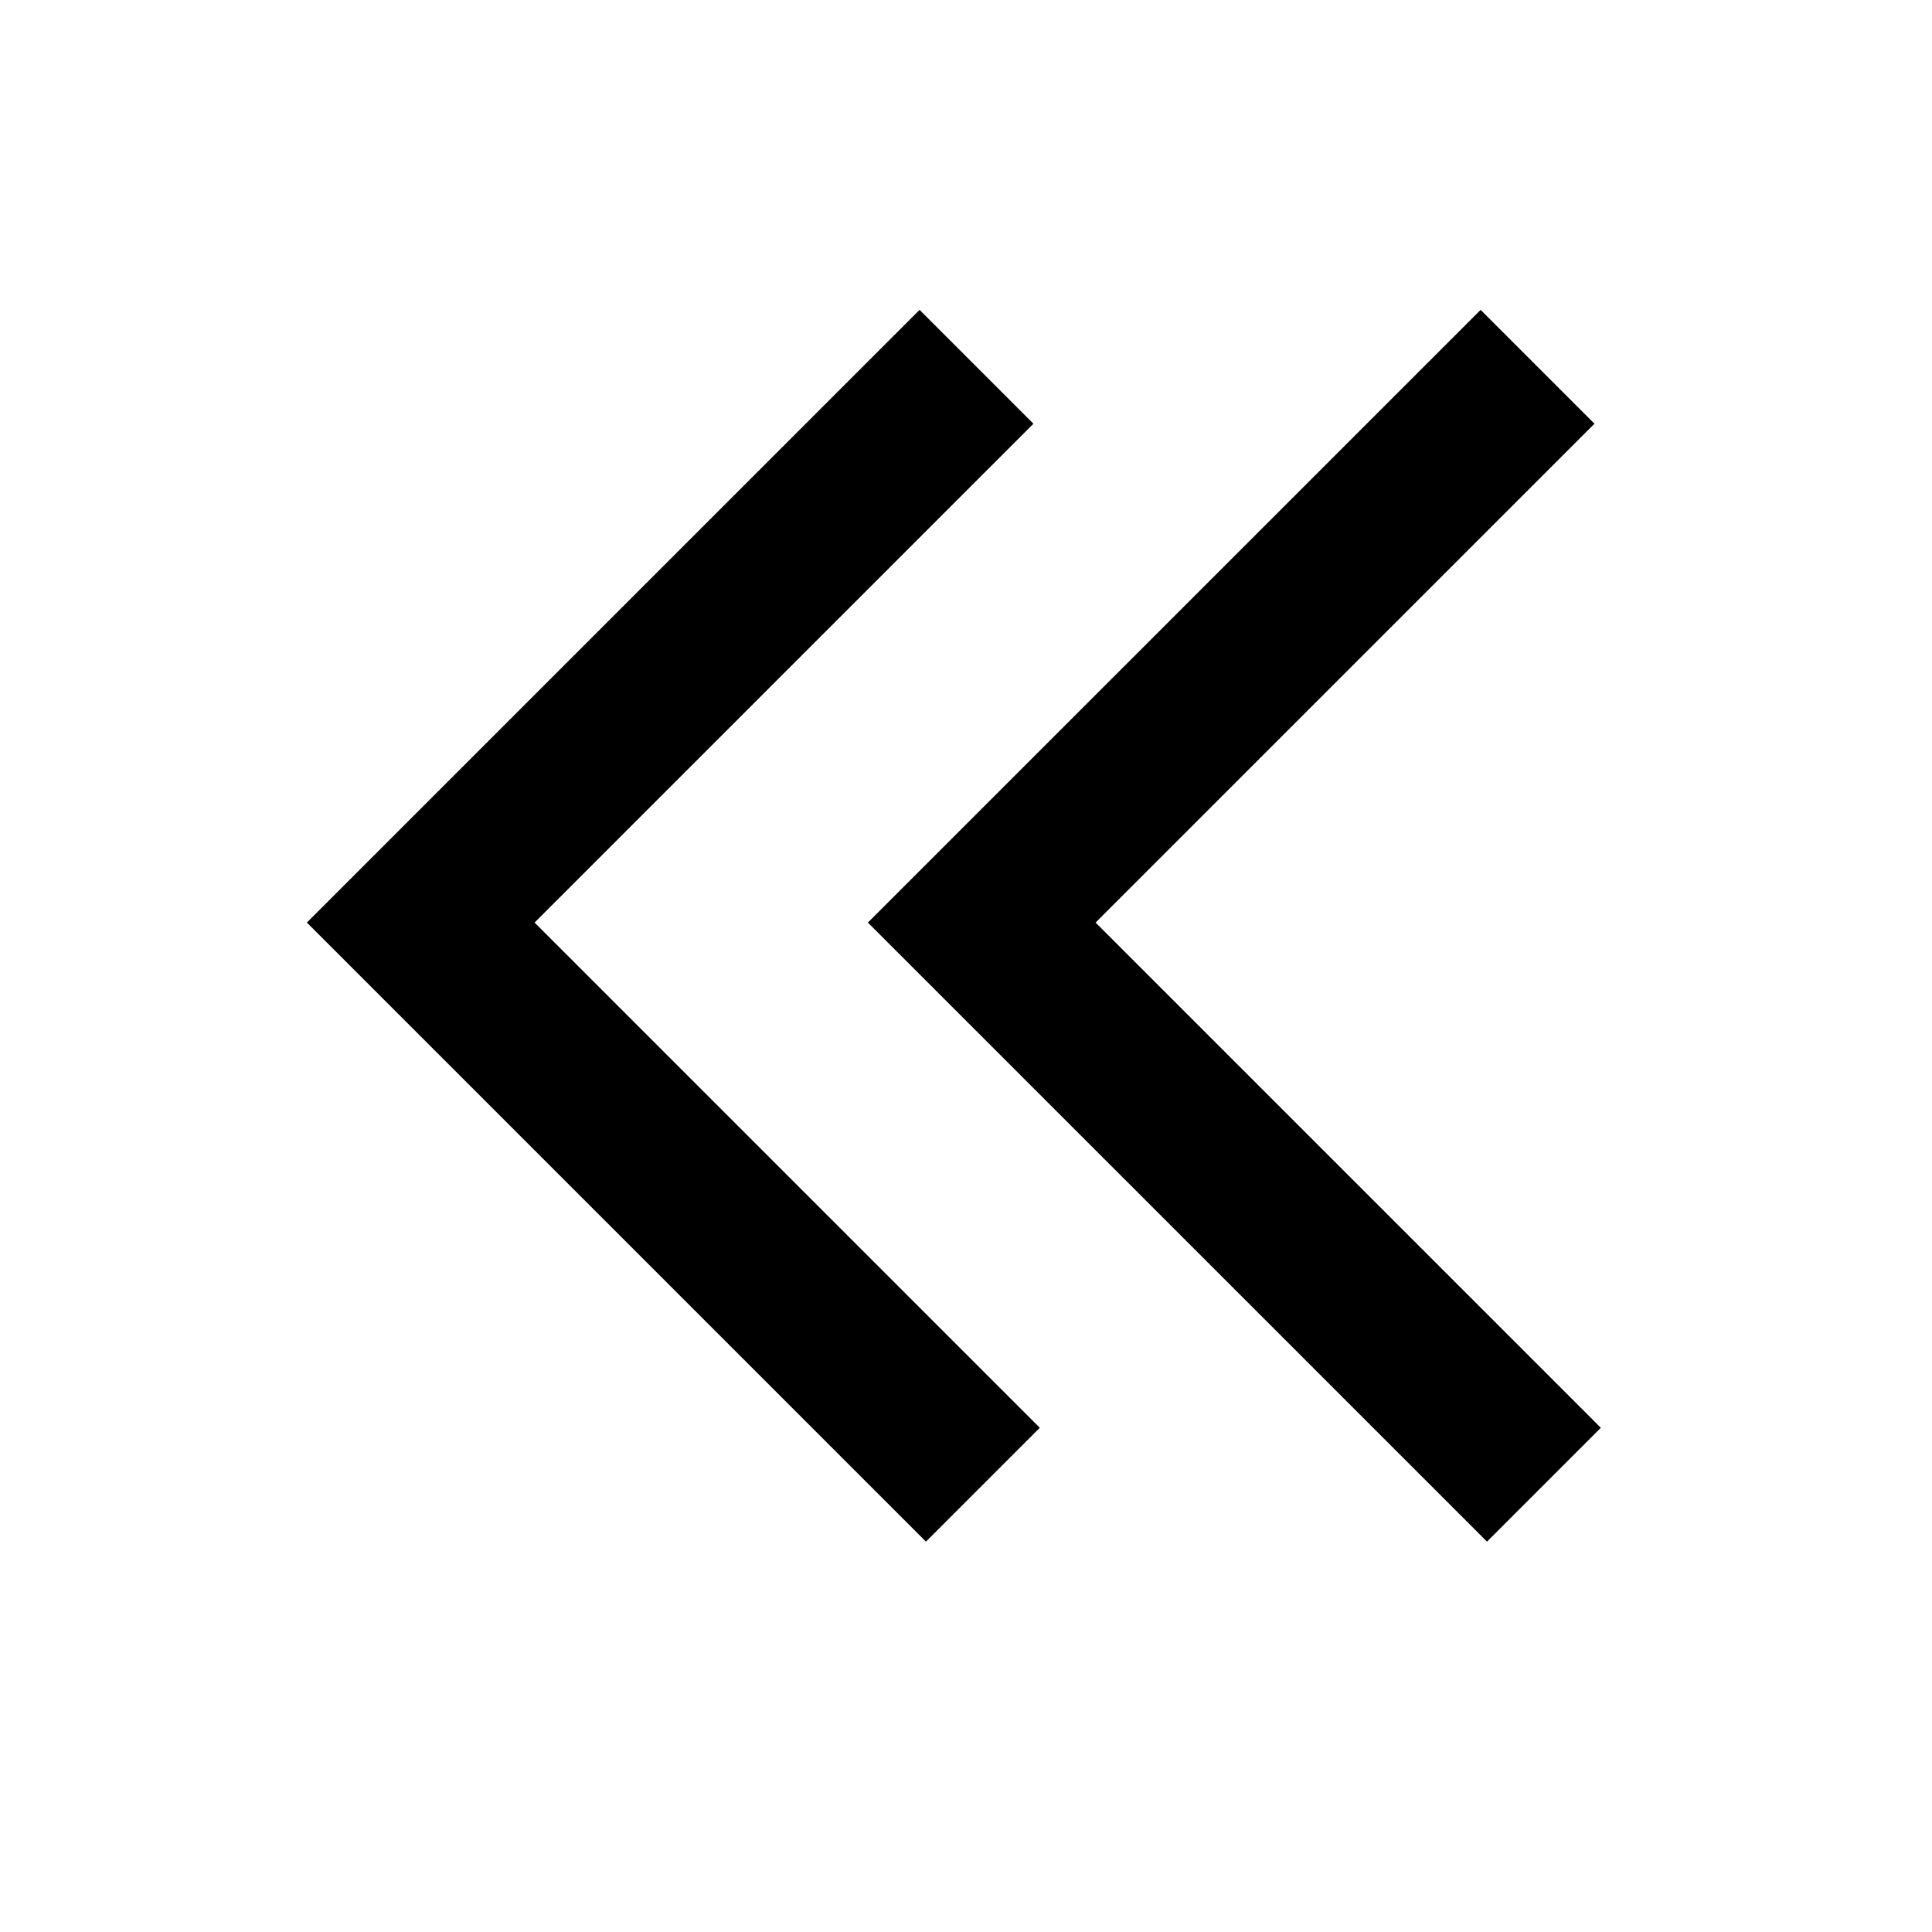
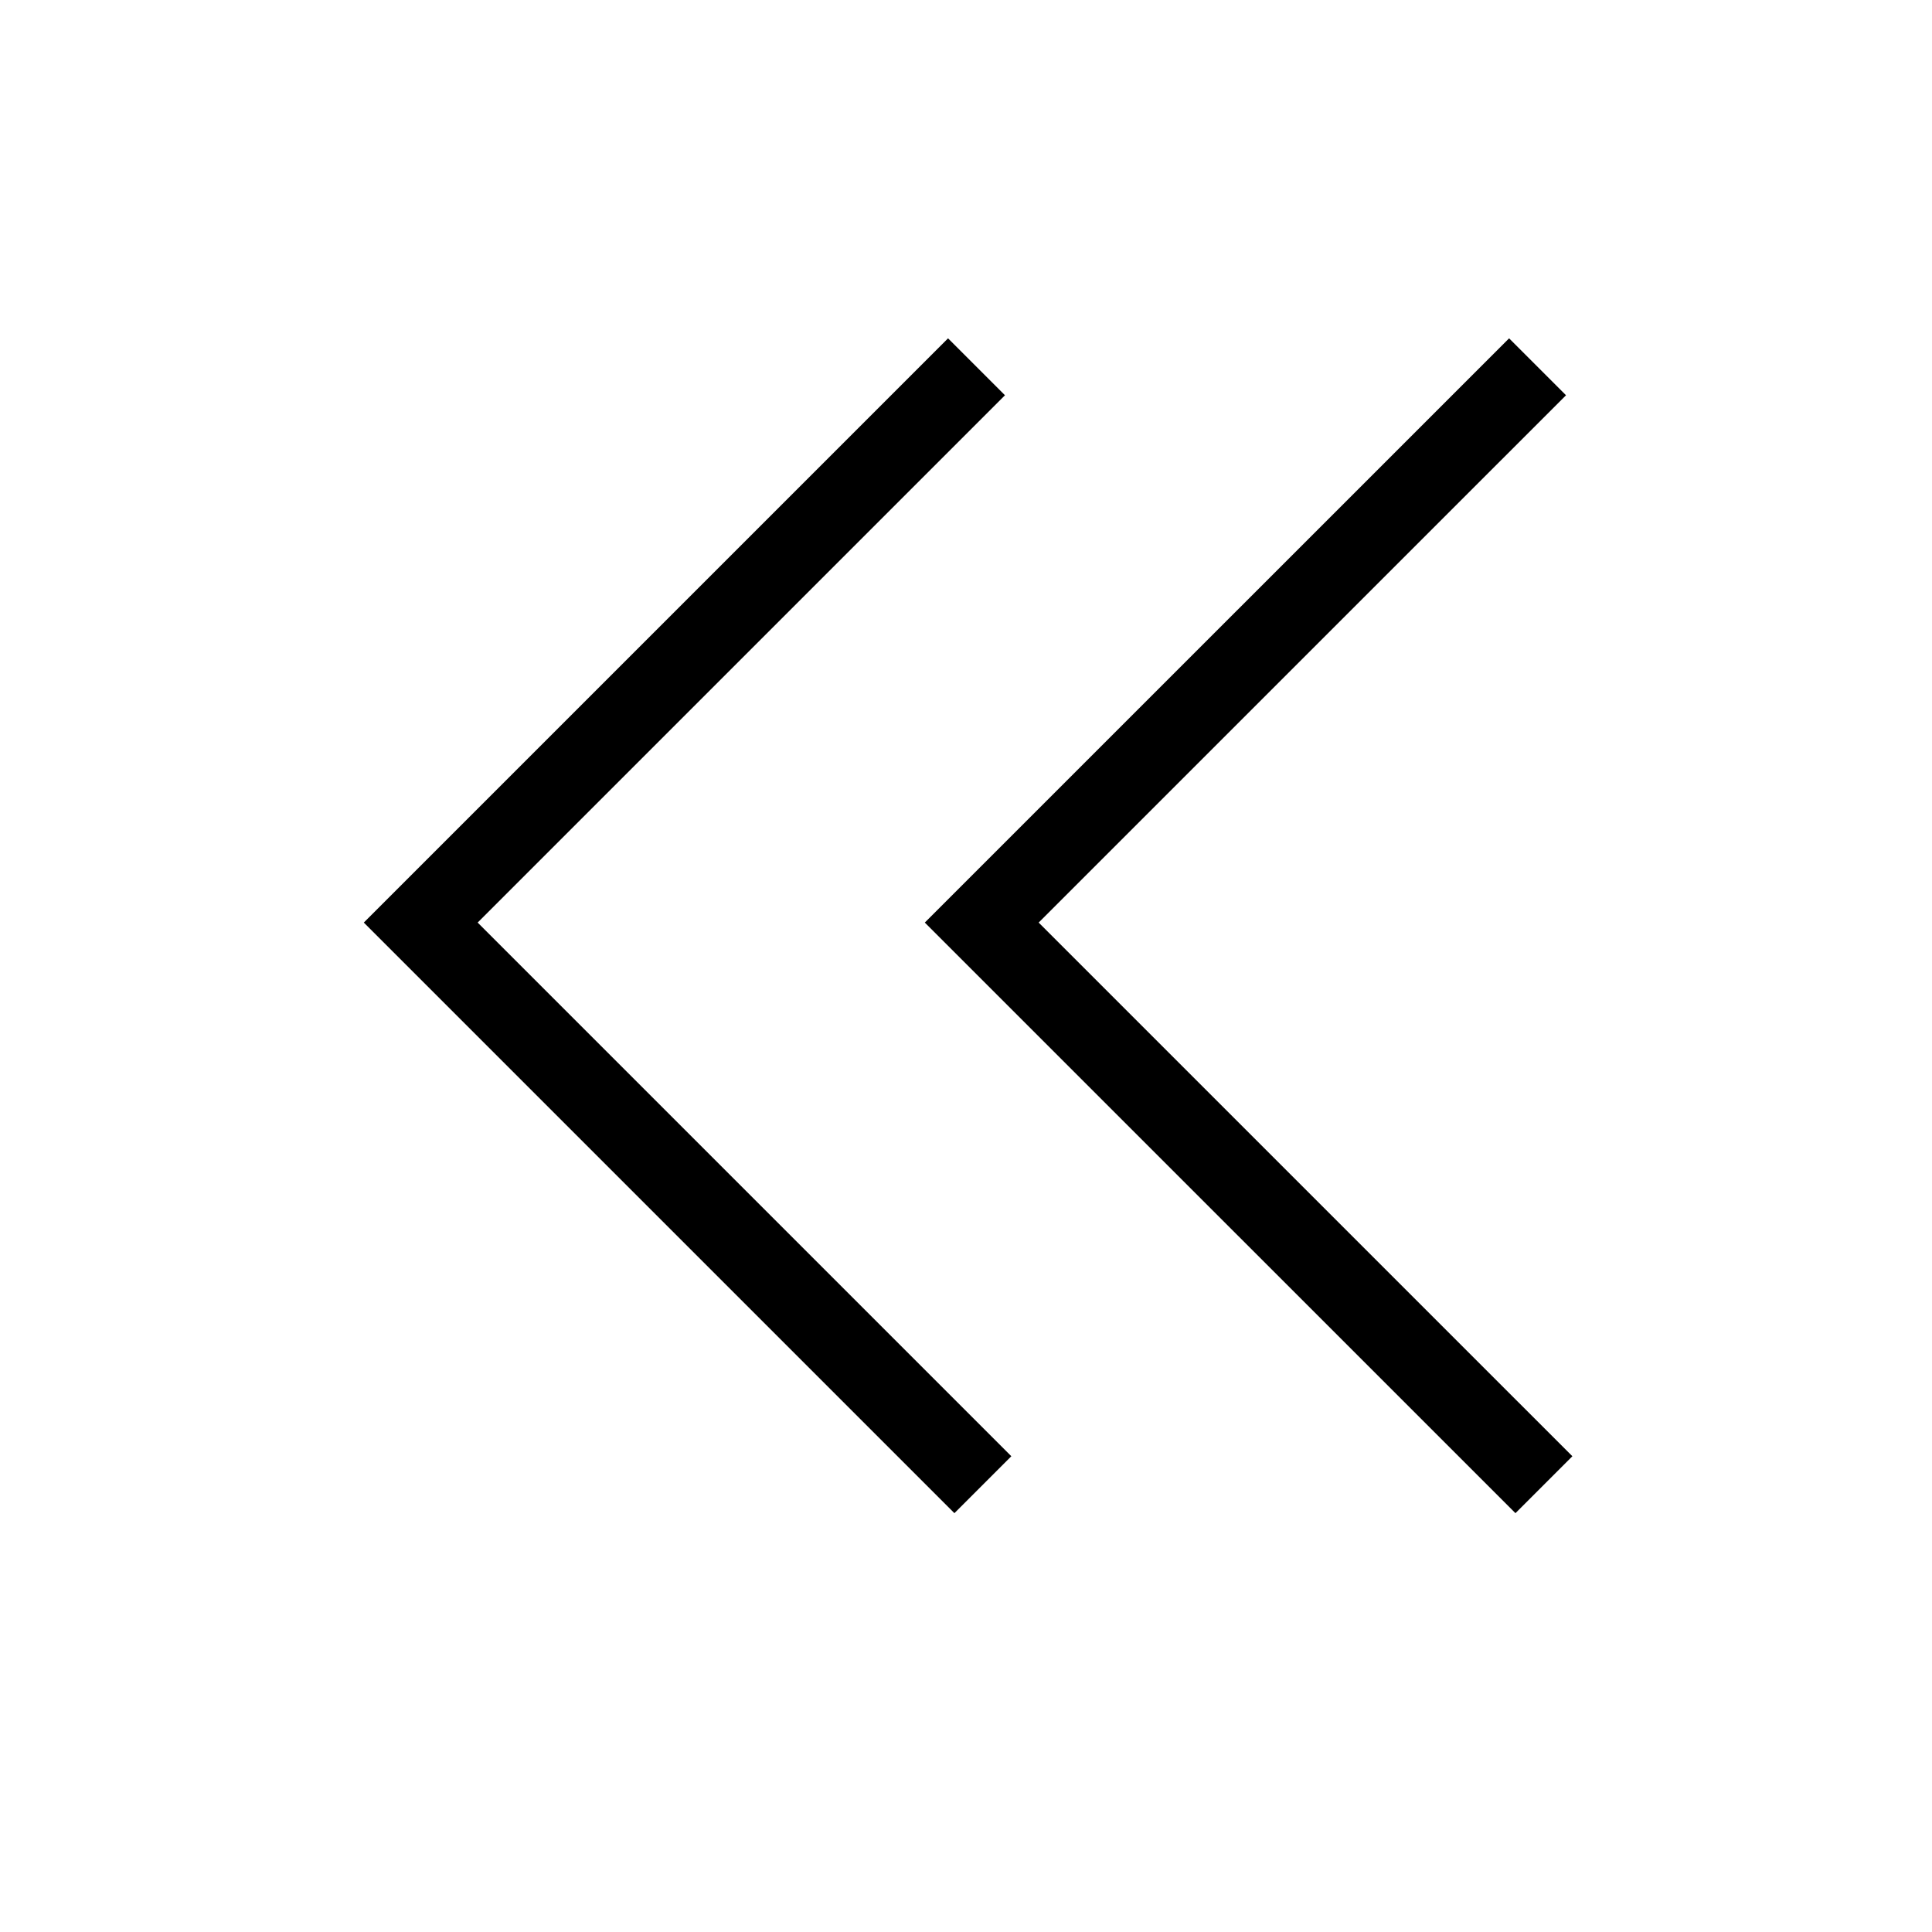
<svg xmlns="http://www.w3.org/2000/svg" width="48" height="48" viewBox="0 0 48 48" version="1.1" id="svg1" xml:space="preserve">
  <defs id="defs1" />
  <g id="DarkThemeEnabledLayer" style="display:inline">
-     <g id="g1" transform="translate(4.0932535e-7,-1)" style="stroke:#000000">
-       <path style="fill:none;stroke:#000000;stroke-width:4;stroke-linecap:butt;stroke-linejoin:miter;stroke-dasharray:none;stroke-opacity:1" d="M 24.261,10.113 10.453,23.921 24.419,37.887" id="path2" />
-       <path style="display:inline;fill:none;stroke:#000000;stroke-width:4;stroke-linecap:butt;stroke-linejoin:miter;stroke-dasharray:none;stroke-opacity:1" d="M 38.2,10.113 24.391,23.921 38.358,37.887" id="path2-6" />
-     </g>
+     <path style="fill:none;stroke:#000000;stroke-width:2;stroke-linecap:butt;stroke-linejoin:miter;stroke-dasharray:none;stroke-opacity:1" d="M 24.261,9.113 10.453,22.921 24.419,36.887" id="path2" />
+     <path style="display:inline;fill:none;stroke:#000000;stroke-width:2;stroke-linecap:butt;stroke-linejoin:miter;stroke-dasharray:none;stroke-opacity:1" d="M 38.2,9.113 24.391,22.921 38.358,36.887" id="path2-6" />
  </g>
</svg>
